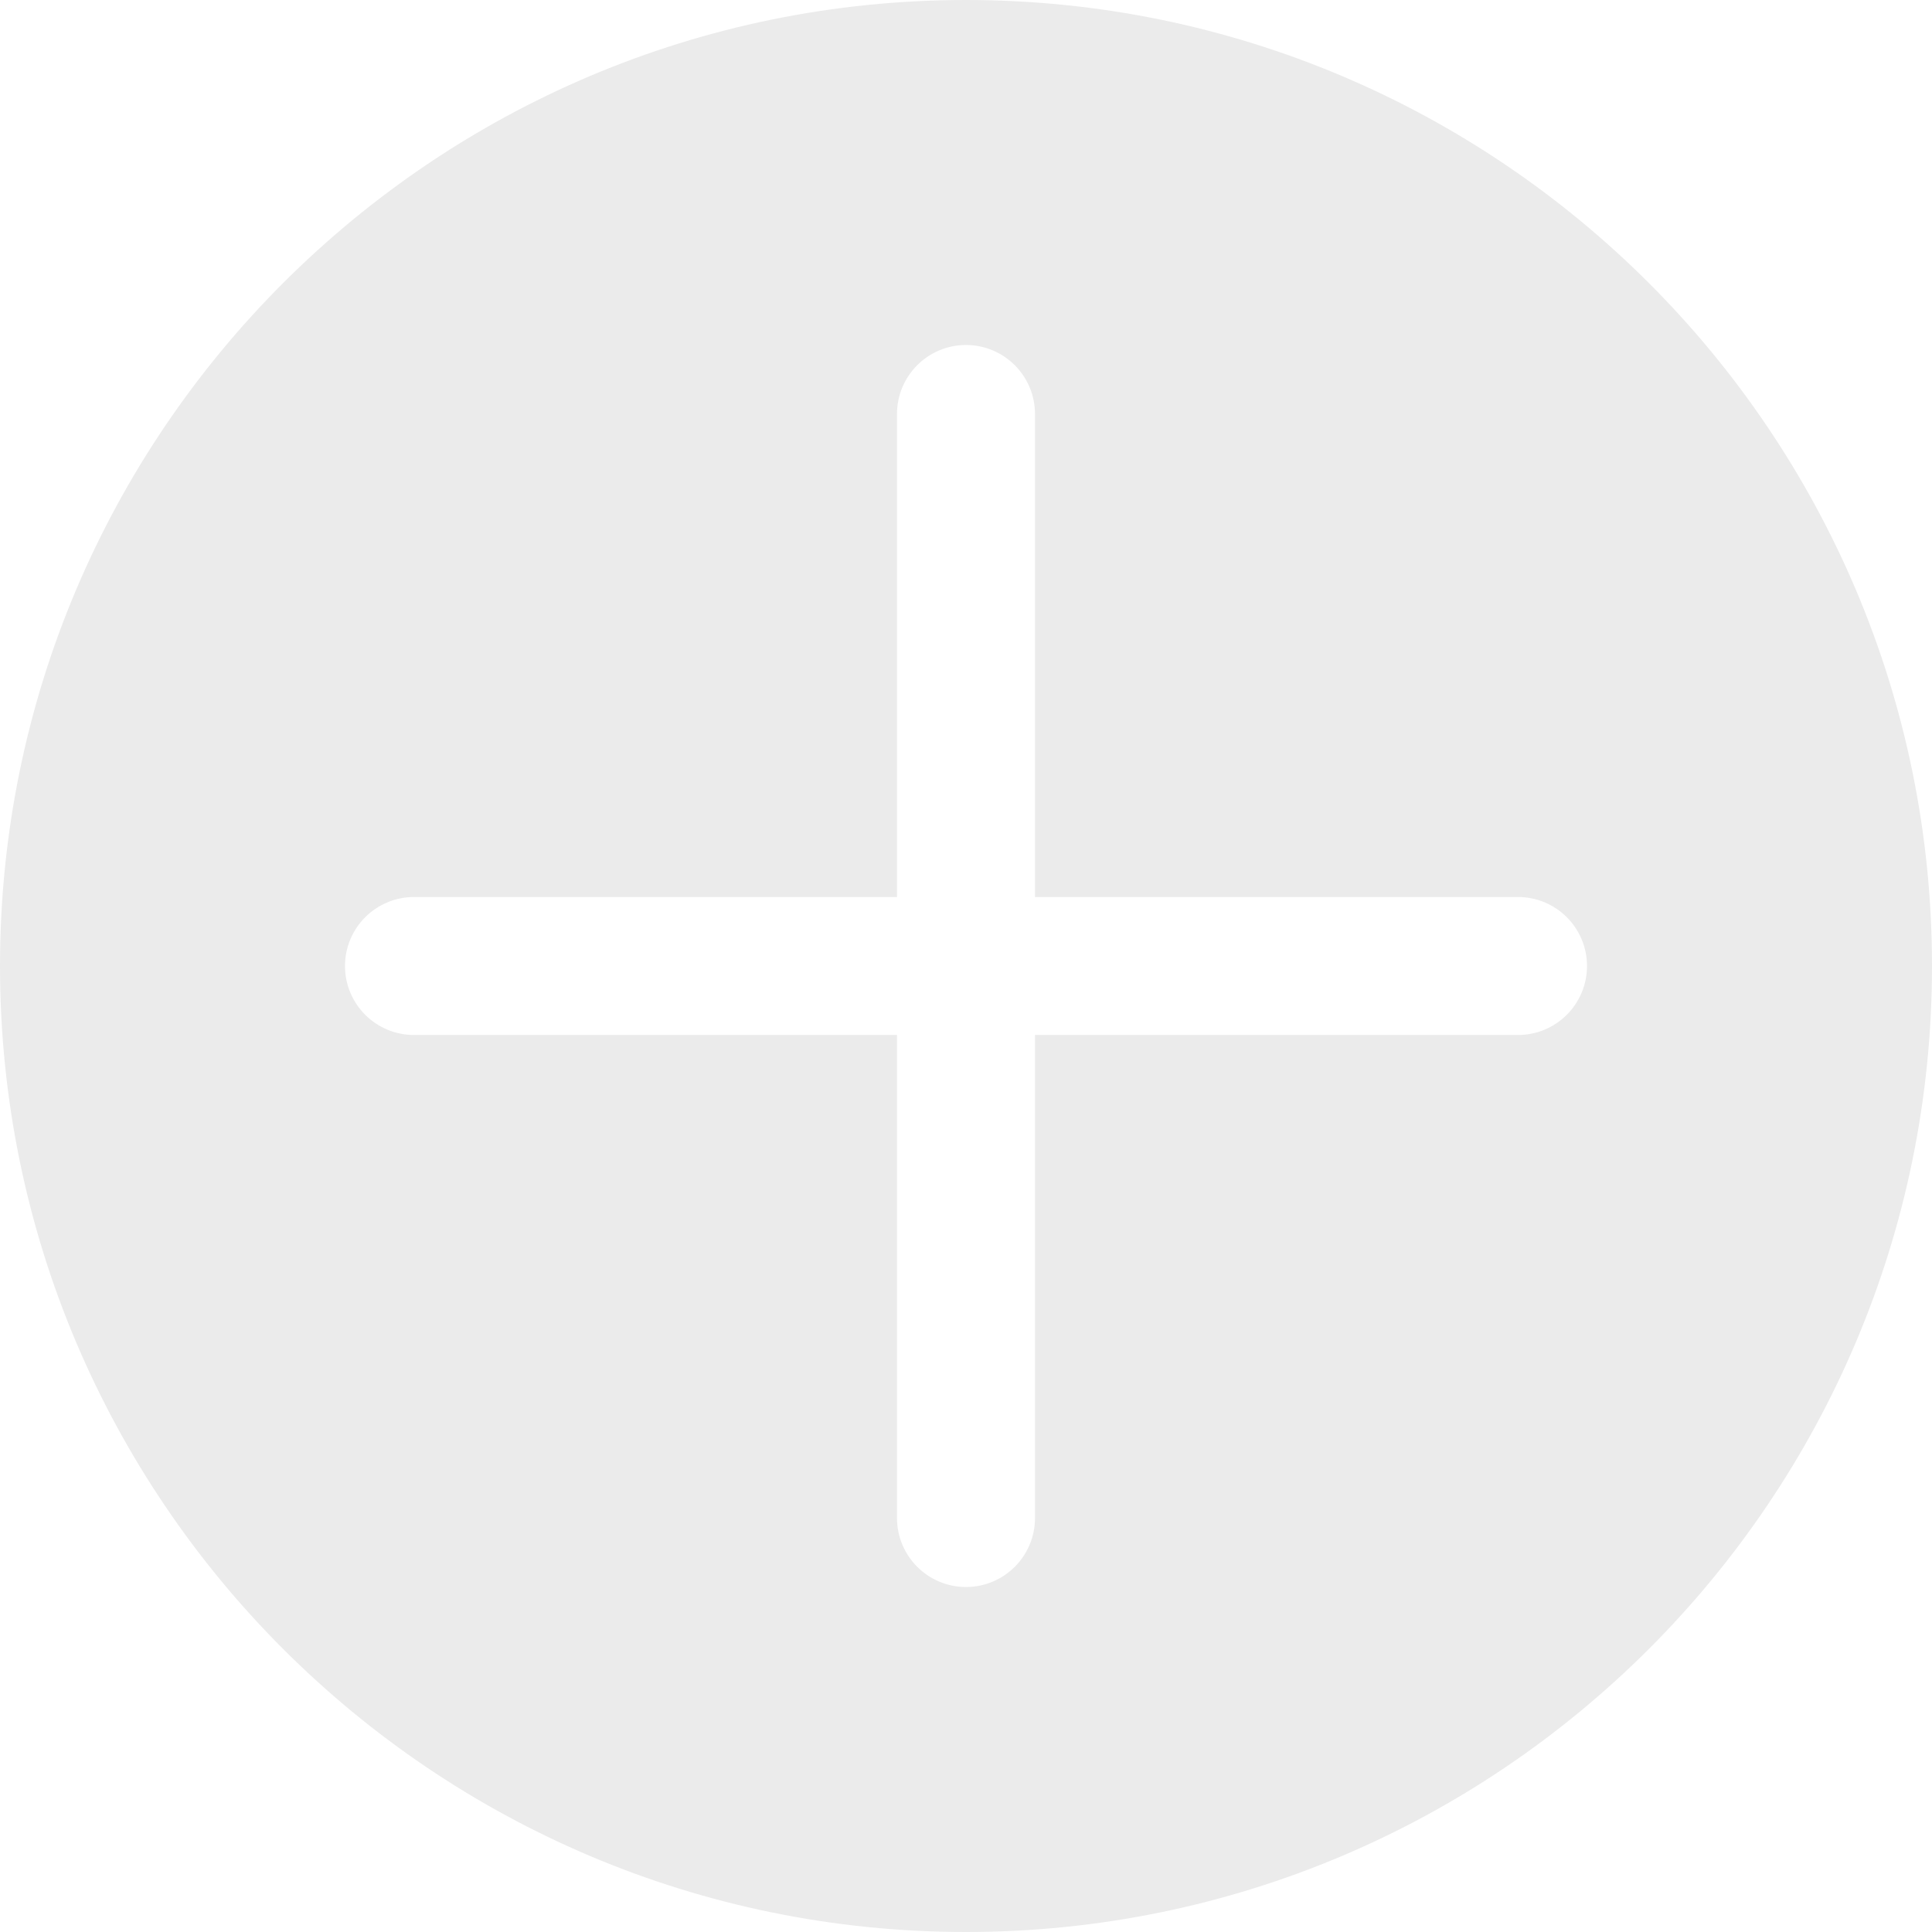
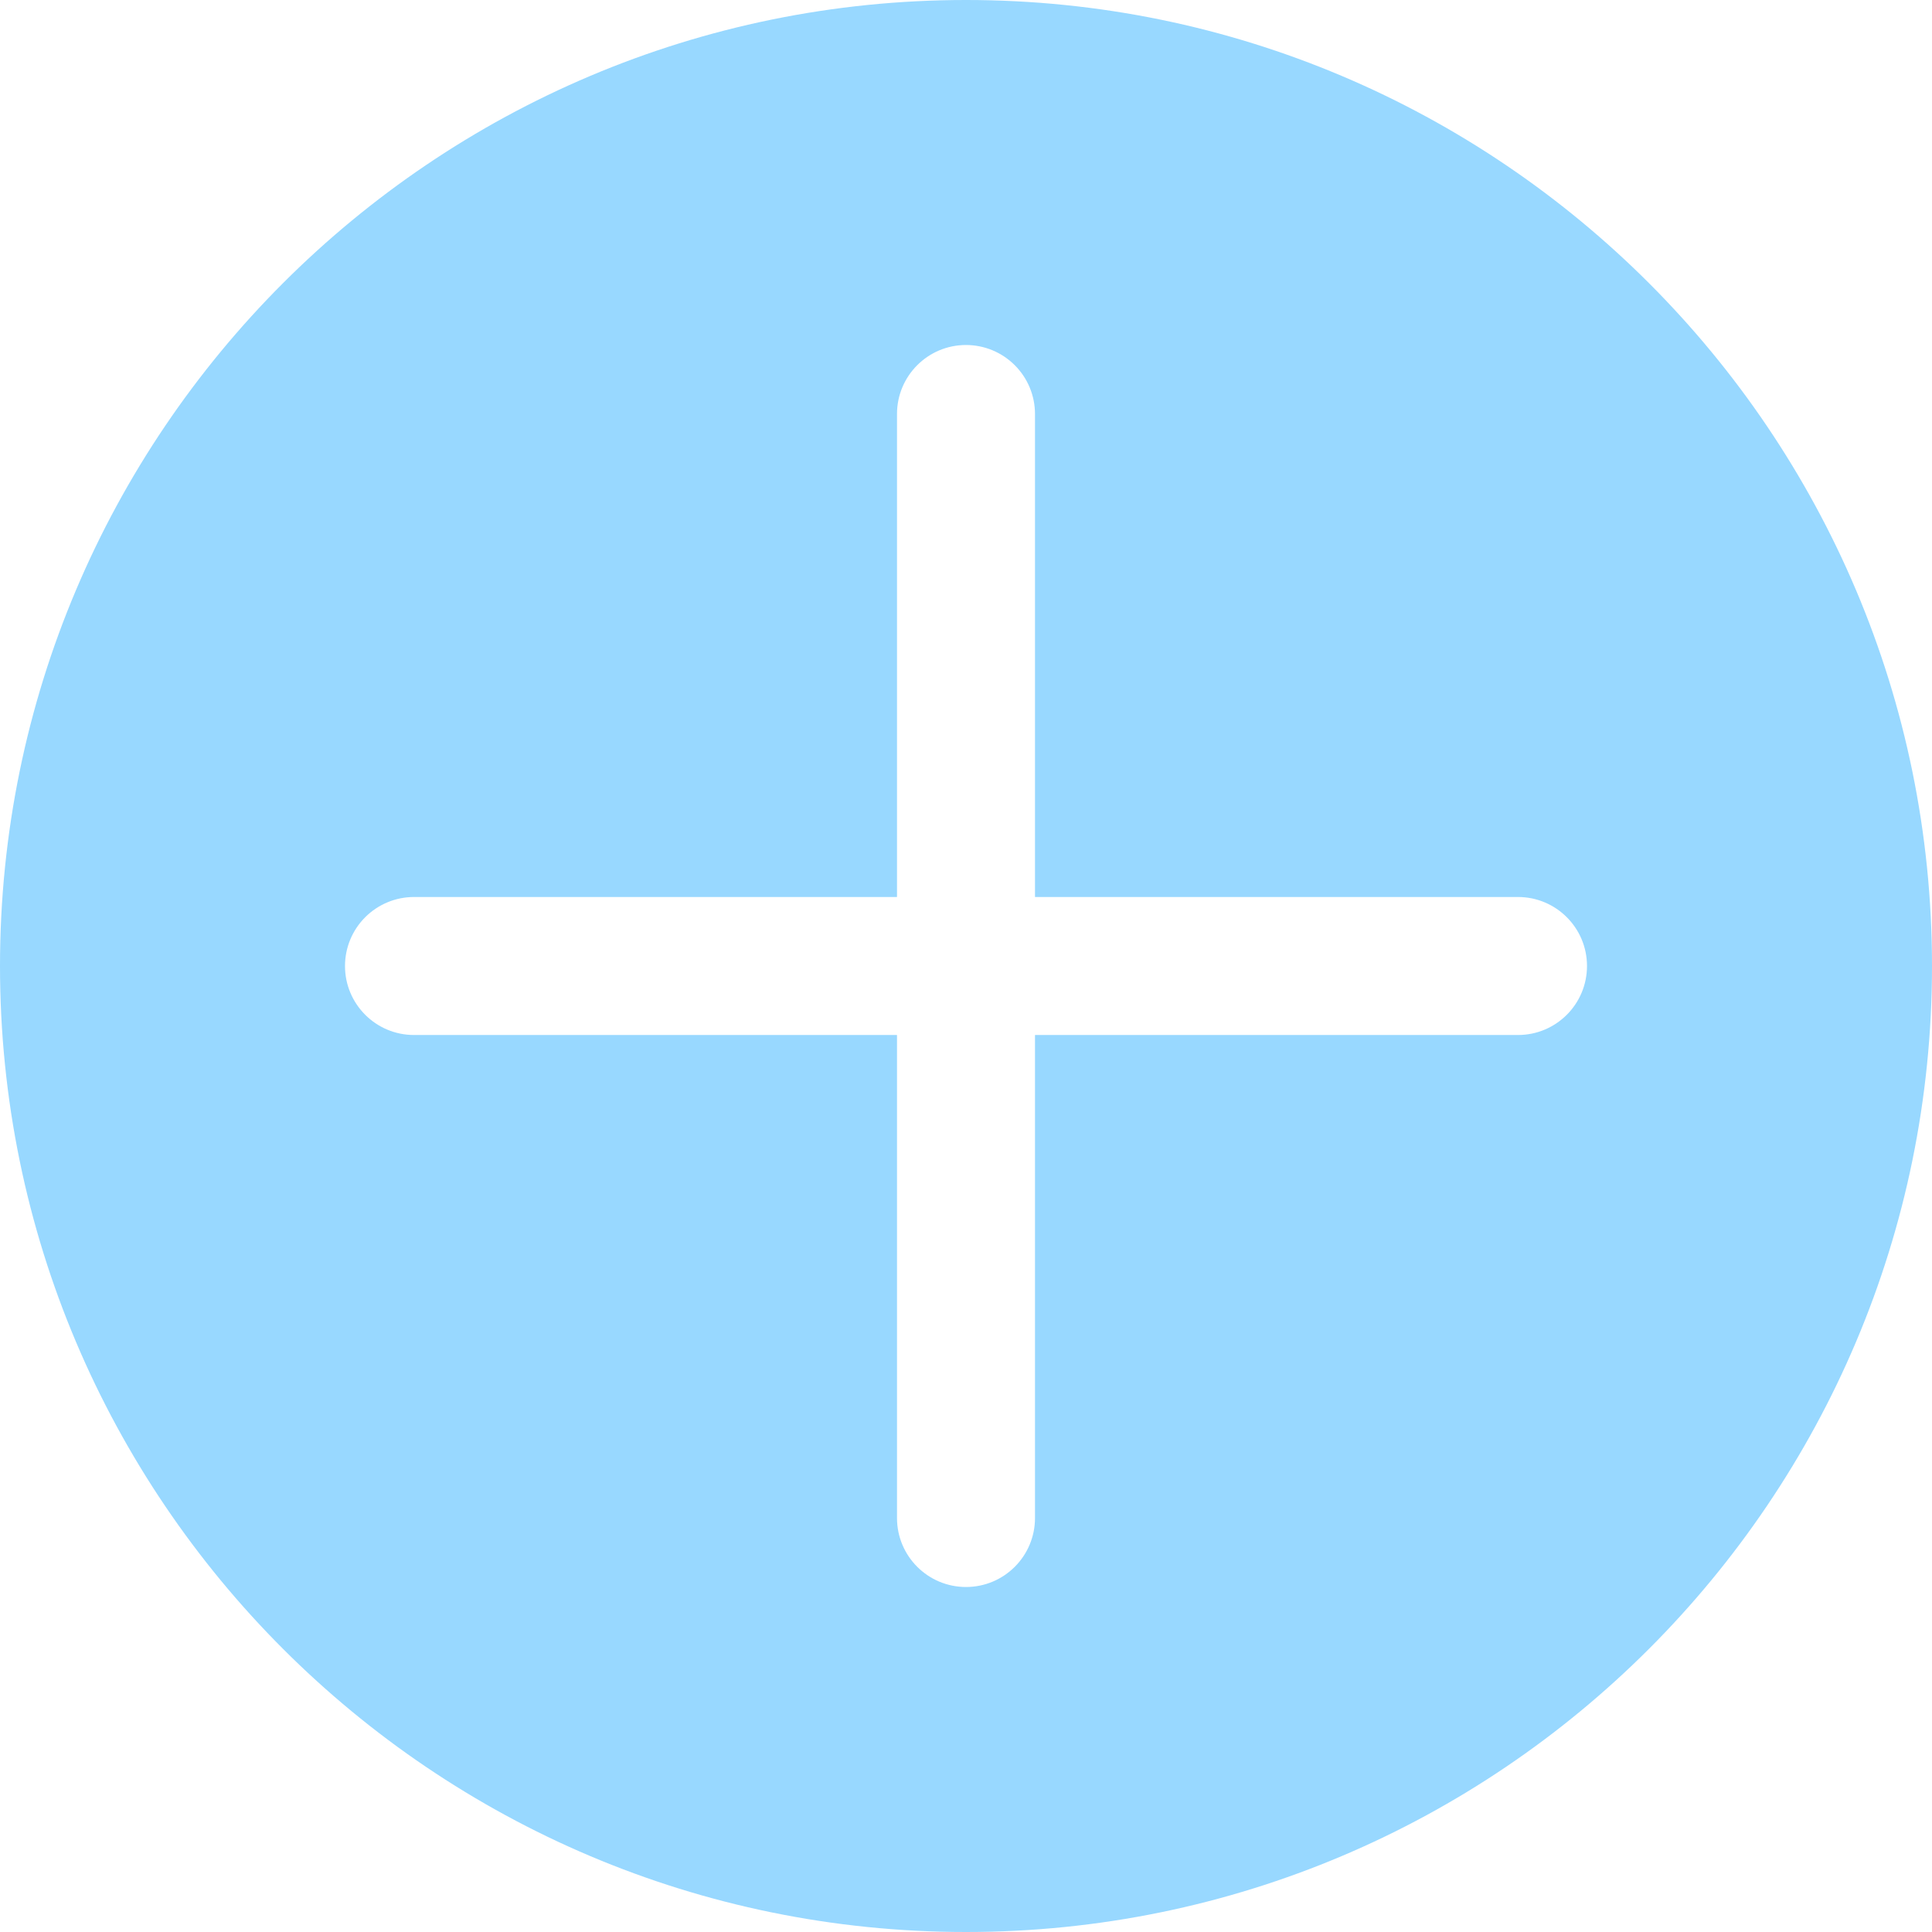
<svg xmlns="http://www.w3.org/2000/svg" width="100%" height="100%" viewBox="0 0 84 84" version="1.1" xml:space="preserve" style="fill-rule:evenodd;clip-rule:evenodd;stroke-linejoin:round;stroke-miterlimit:1.414;">
-   <path d="M42,0c23.18,0 42,18.82 42,42c0,23.18 -18.82,42 -42,42c-23.18,0 -42,-18.82 -42,-42c0,-23.18 18.82,-42 42,-42Zm3,39l0,-21c0,-0.796 -0.316,-1.559 -0.879,-2.121c-0.562,-0.563 -1.325,-0.879 -2.121,-0.879c-1.657,0 -3,1.343 -3,3l0,21l-21,0c-0.796,0 -1.559,0.316 -2.121,0.879c-0.563,0.562 -0.879,1.325 -0.879,2.121c0,1.657 1.343,3 3,3l21,0l0,21c0,1.657 1.343,3 3,3c0,0 0,0 0,0c1.657,0 3,-1.343 3,-3l0,-21l21,0c1.657,0 3,-1.343 3,-3c0,0 0,0 0,0c0,-1.657 -1.343,-3 -3,-3l-21,0Z" style="fill:#ebebeb;" />
+   <path d="M42,0c23.18,0 42,18.82 42,42c0,23.18 -18.82,42 -42,42c-23.18,0 -42,-18.82 -42,-42c0,-23.18 18.82,-42 42,-42Zm3,39l0,-21c0,-0.796 -0.316,-1.559 -0.879,-2.121c-0.562,-0.563 -1.325,-0.879 -2.121,-0.879c-1.657,0 -3,1.343 -3,3l0,21l-21,0c-0.796,0 -1.559,0.316 -2.121,0.879c-0.563,0.562 -0.879,1.325 -0.879,2.121c0,1.657 1.343,3 3,3l21,0l0,21c0,1.657 1.343,3 3,3c0,0 0,0 0,0c1.657,0 3,-1.343 3,-3l0,-21l21,0c1.657,0 3,-1.343 3,-3c0,0 0,0 0,0c0,-1.657 -1.343,-3 -3,-3l-21,0Z" style="fill:#98d8ff;" />
</svg>
